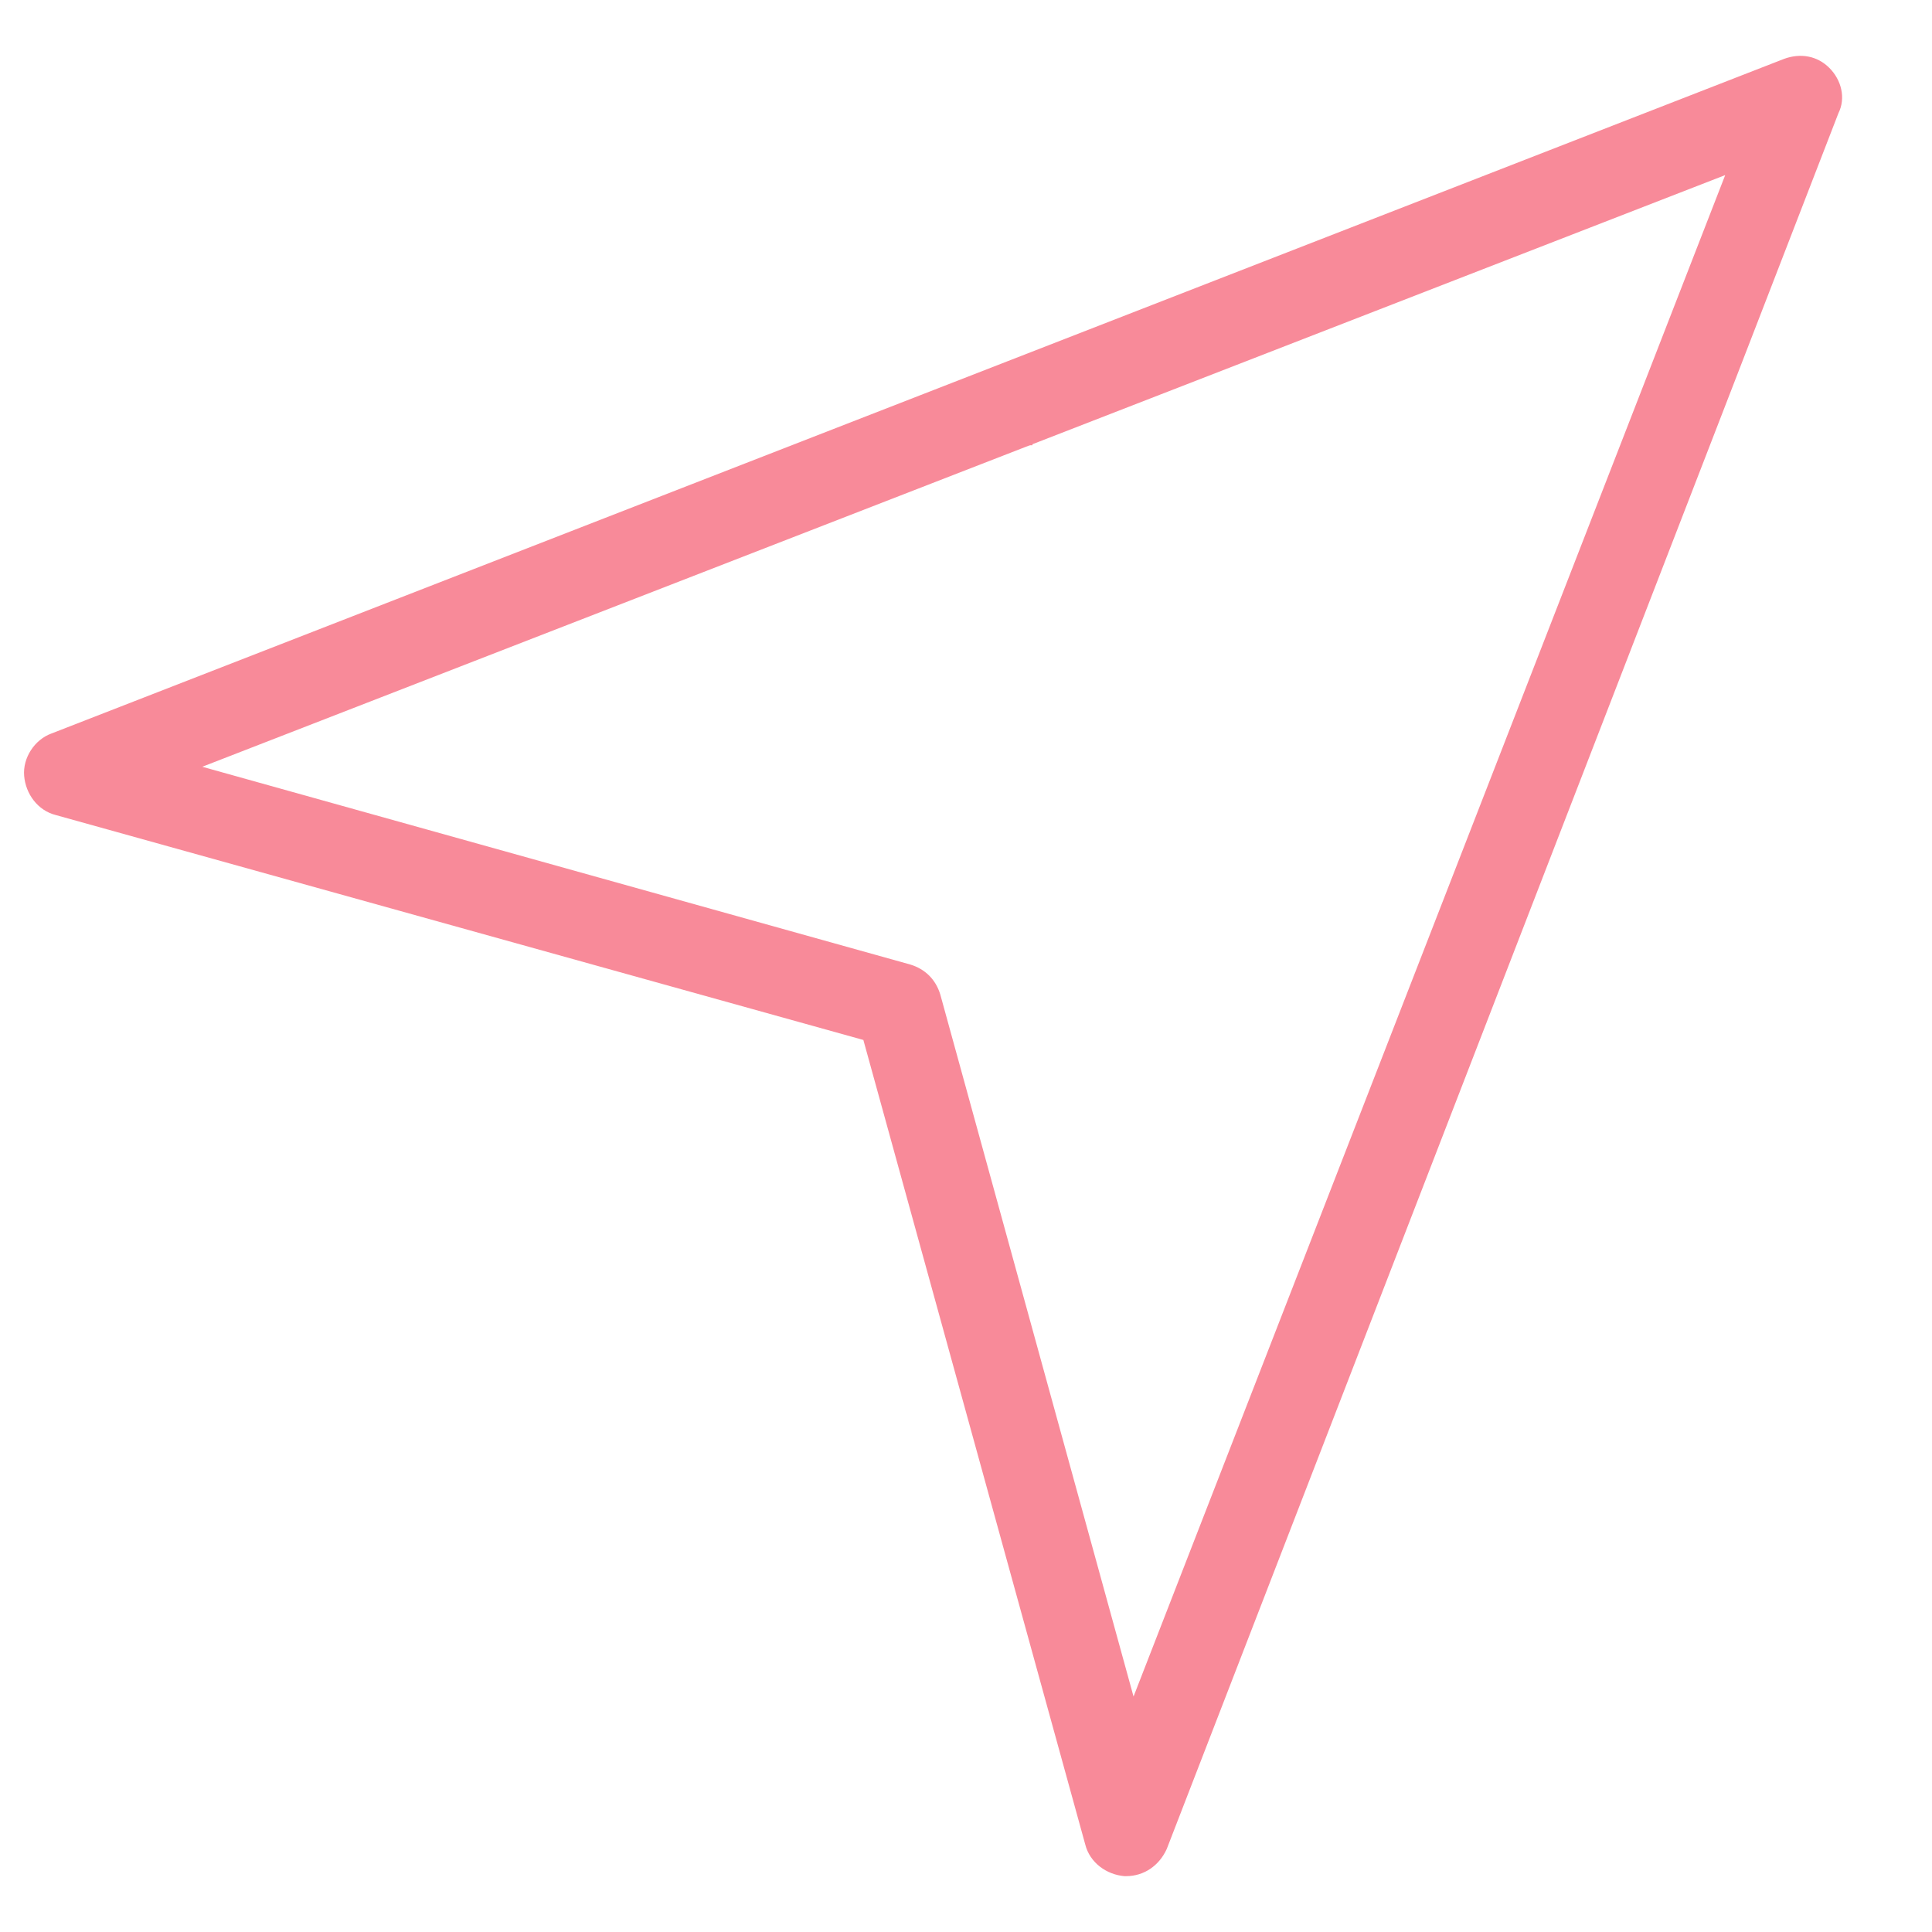
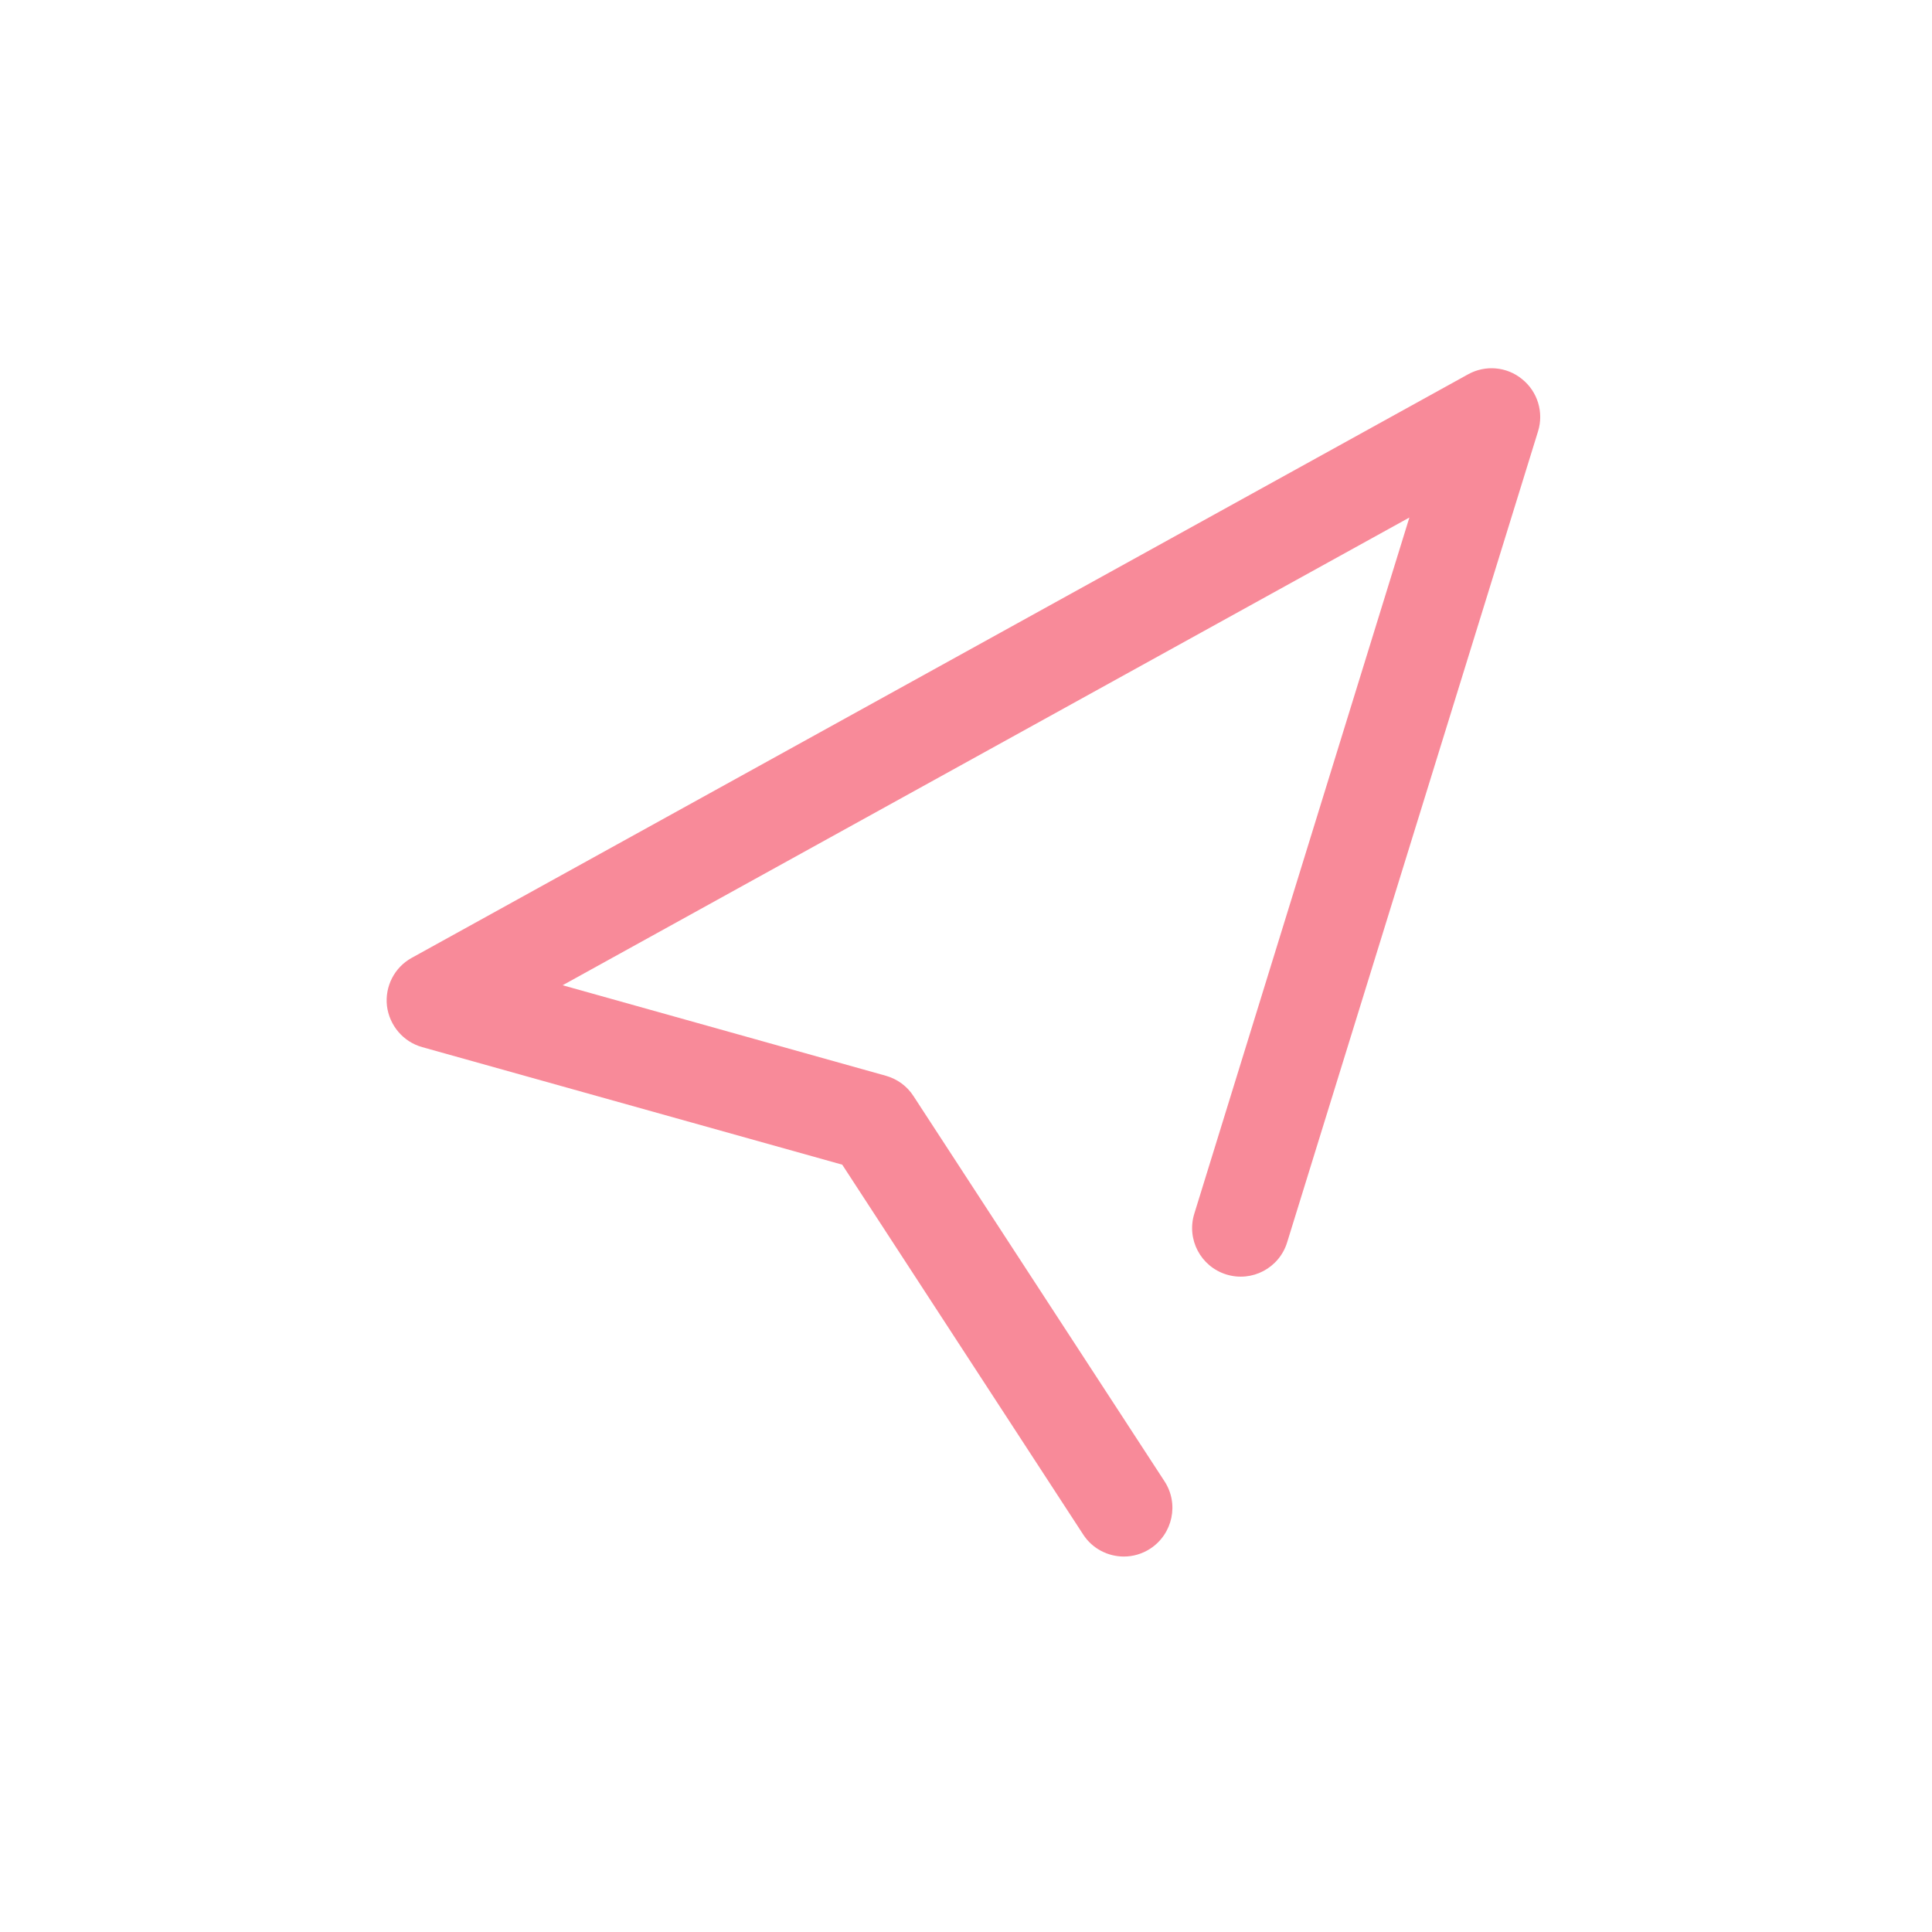
<svg xmlns="http://www.w3.org/2000/svg" fill="#f88a99" viewBox="0 0 1024 1024">
-   <path d="M596.8 994.4h-0.8c-9.6-0.8-18.4-7.2-20.8-16.8L457.6 551.2 29.6 432c-9.6-2.4-16-11.2-16.8-20.8-0.8-9.6 5.6-19.2 14.4-22.4L945.6 31.2c8.8-3.2 17.6-1.6 24 4.8 6.4 6.4 8.8 16 4.8 24l-356 920c-4 8.8-12 14.4-21.6 14.4zM107.2 406.4l375.2 104.8c8 2.4 13.6 8 16 16l102.4 372 313.6-806.4L107.2 406.4z" fill="" p-id="1763" />
-   <path d="M494.4 207.2h52.8v28.8h-52.8z" fill="" p-id="1764" />
+   <path d="M595.7 825c-8.4 0-16.7-4.1-21.6-11.7l-127.7-196L223.8 555c-10.1-2.8-17.4-11.5-18.7-21.8-1.2-10.4 4-20.5 13.1-25.5l559.9-309.3c9.2-5.1 20.6-4.1 28.7 2.6 8.2 6.6 11.5 17.6 8.4 27.6l-133 429.9c-4.2 13.6-18.6 21.2-32.2 17-13.6-4.2-21.2-18.6-17-32.2l114-369-448.8 247.9 171.4 48c6 1.7 11.2 5.5 14.6 10.8l133 204.1c7.8 11.9 4.4 27.9-7.5 35.7-4.3 2.8-9.2 4.2-14 4.2z" p-id="24755" />
</svg>
